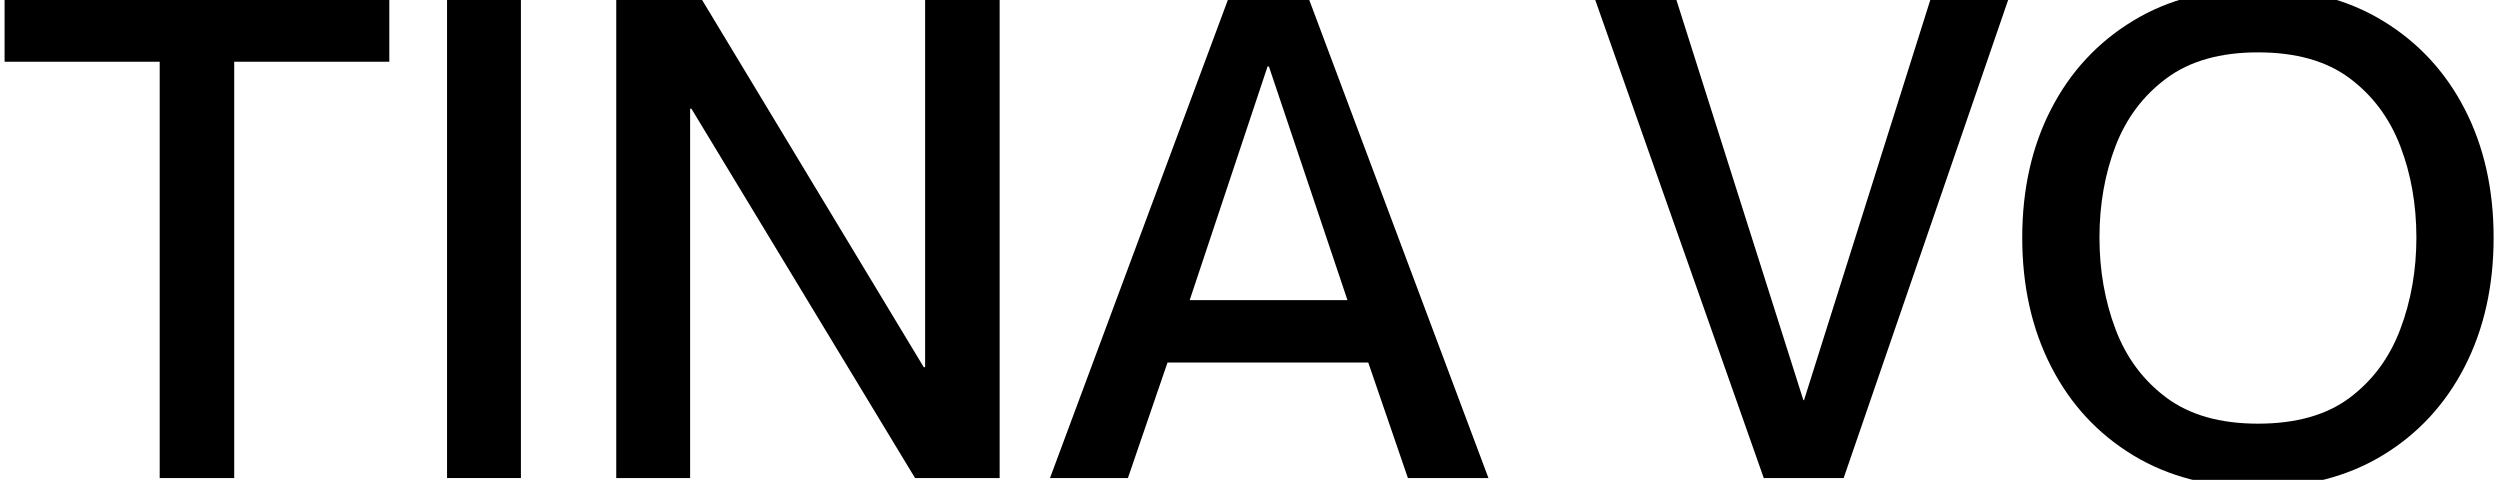
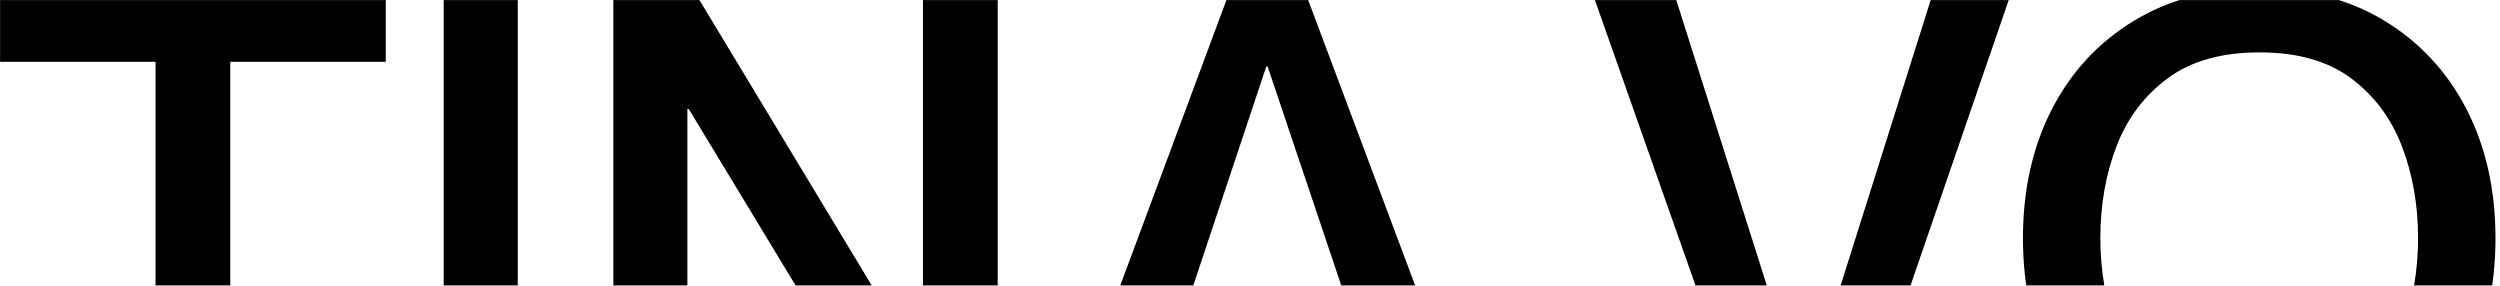
- <svg xmlns="http://www.w3.org/2000/svg" width="1365" zoomAndPan="magnify" viewBox="0 0 1023.75 197.25" height="263" preserveAspectRatio="xMidYMid meet" version="1.0">
+ <svg xmlns="http://www.w3.org/2000/svg" width="1366" zoomAndPan="magnify" viewBox="0 0 1024.5 117" height="156" preserveAspectRatio="xMidYMid meet" version="1.0">
  <defs>
    <g />
-     <clipPath id="e7318abe4e">
-       <path d="M 1.812 0 L 160 0 L 160 196 L 1.812 196 Z M 1.812 0 " clip-rule="nonzero" />
+     <clipPath id="f4601631d4">
+       <path d="M 0 0.027 L 159 0.027 L 159 116.969 L 0 116.969 Z M 0 0.027 " clip-rule="nonzero" />
    </clipPath>
-     <clipPath id="34eed4c75d">
-       <path d="M 828 0 L 1021.688 0 L 1021.688 196.504 L 828 196.504 Z M 828 0 " clip-rule="nonzero" />
+     <clipPath id="b95dbf2a68">
+       <path d="M 181 0.027 L 213 0.027 L 213 116.969 L 181 116.969 Z M 181 0.027 " clip-rule="nonzero" />
+     </clipPath>
+     <clipPath id="3929502ac7">
+       <path d="M 251 0.027 L 409 0.027 L 409 116.969 L 251 116.969 Z M 251 0.027 " clip-rule="nonzero" />
+     </clipPath>
+     <clipPath id="acdc227e46">
+       <path d="M 429 0.027 L 610 0.027 L 610 116.969 L 429 116.969 Z M 429 0.027 " clip-rule="nonzero" />
+     </clipPath>
+     <clipPath id="3a63ef3274">
+       <path d="M 653 0.027 L 824 0.027 L 824 116.969 L 653 116.969 Z M 653 0.027 " clip-rule="nonzero" />
+     </clipPath>
+     <clipPath id="eabde507db">
+       <path d="M 828 0.027 L 1023 0.027 L 1023 116.969 L 828 116.969 Z M 828 0.027 " clip-rule="nonzero" />
    </clipPath>
  </defs>
-   <g clip-path="url(#e7318abe4e)">
+   <g clip-path="url(#f4601631d4)">
    <g fill="#000000" fill-opacity="1">
-       <g transform="translate(-2.248265, 195.7557)">
+       <g transform="translate(-4.113143, 196.3577)">
        <g>
-           <path d="M 98.156 0 L 67.641 0 L 67.641 -170.469 L 4.125 -170.469 L 4.125 -196.594 L 161.672 -196.594 L 161.672 -170.469 L 98.156 -170.469 Z M 98.156 0 " />
+           <path d="M 98.484 0 L 67.859 0 L 67.859 -171.031 L 4.141 -171.031 L 4.141 -197.234 L 162.203 -197.234 L 162.203 -171.031 L 98.484 -171.031 Z M 98.484 0 " />
        </g>
      </g>
    </g>
  </g>
-   <g fill="#000000" fill-opacity="1">
-     <g transform="translate(163.549, 195.7557)">
-       <g>
-         <path d="M 49.766 0 L 19.516 0 L 19.516 -196.594 L 49.766 -196.594 Z M 49.766 0 " />
+   <g clip-path="url(#b95dbf2a68)">
+     <g fill="#000000" fill-opacity="1">
+       <g transform="translate(162.2334, 196.3577)">
+         <g>
+           <path d="M 49.938 0 L 19.594 0 L 19.594 -197.234 L 49.938 -197.234 Z M 49.938 0 " />
+         </g>
      </g>
    </g>
  </g>
-   <g fill="#000000" fill-opacity="1">
-     <g transform="translate(232.8375, 195.7557)">
-       <g>
-         <path d="M 49.766 0 L 19.516 0 L 19.516 -196.594 L 54.172 -196.594 L 145.453 -45.375 L 146 -45.375 L 146 -196.594 L 176.516 -196.594 L 176.516 0 L 141.875 0 L 50.312 -151.219 L 49.766 -151.219 Z M 49.766 0 " />
+   <g clip-path="url(#3929502ac7)">
+     <g fill="#000000" fill-opacity="1">
+       <g transform="translate(231.7513, 196.3577)">
+         <g>
+           <path d="M 49.938 0 L 19.594 0 L 19.594 -197.234 L 54.344 -197.234 L 145.922 -45.516 L 146.484 -45.516 L 146.484 -197.234 L 177.109 -197.234 L 177.109 0 L 142.344 0 L 50.484 -151.719 L 49.938 -151.719 Z M 49.938 0 " />
+         </g>
      </g>
    </g>
  </g>
-   <g fill="#000000" fill-opacity="1">
-     <g transform="translate(428.8797, 195.7557)">
-       <g>
-         <path d="M 33 0 L 1.094 0 L 74.234 -196.594 L 106.953 -196.594 L 180.641 0 L 147.656 0 L 131.422 -47.297 L 49.219 -47.297 Z M 90.188 -168.547 L 58.297 -72.859 L 122.906 -72.859 L 90.734 -168.547 Z M 90.188 -168.547 " />
+   <g clip-path="url(#acdc227e46)">
+     <g fill="#000000" fill-opacity="1">
+       <g transform="translate(428.443, 196.3577)">
+         <g>
+           <path d="M 33.109 0 L 1.109 0 L 74.484 -197.234 L 107.312 -197.234 L 181.234 0 L 148.141 0 L 131.859 -47.453 L 49.375 -47.453 Z M 90.484 -169.109 L 58.484 -73.109 L 123.312 -73.109 L 91.031 -169.109 Z M 90.484 -169.109 " />
+         </g>
      </g>
    </g>
  </g>
-   <g fill="#000000" fill-opacity="1">
-     <g transform="translate(601.8258, 195.7557)">
-       <g />
-     </g>
-   </g>
-   <g fill="#000000" fill-opacity="1">
-     <g transform="translate(651.0426, 195.7557)">
-       <g>
-         <path d="M 103.938 0 L 71.219 0 L 1.922 -196.594 L 35.188 -196.594 L 87.438 -31.891 L 87.703 -31.891 L 139.672 -196.594 L 171.578 -196.594 Z M 103.938 0 " />
+   <g clip-path="url(#3a63ef3274)">
+     <g fill="#000000" fill-opacity="1">
+       <g transform="translate(651.3418, 196.3577)">
+         <g>
+           <path d="M 104.281 0 L 71.453 0 L 1.938 -197.234 L 35.312 -197.234 L 87.719 -32 L 88 -32 L 140.141 -197.234 L 172.141 -197.234 Z M 104.281 0 " />
+         </g>
      </g>
    </g>
  </g>
-   <g clip-path="url(#34eed4c75d)">
+   <g clip-path="url(#eabde507db)">
    <g fill="#000000" fill-opacity="1">
-       <g transform="translate(818.2146, 195.7557)">
+       <g transform="translate(819.0677, 196.3577)">
        <g>
-           <path d="M 106.406 3.844 C 86.789 3.844 69.742 -0.551 55.266 -9.344 C 40.785 -18.145 29.602 -30.242 21.719 -45.641 C 13.832 -61.035 9.891 -78.633 9.891 -98.438 C 9.891 -118.227 13.832 -135.773 21.719 -151.078 C 29.602 -166.391 40.785 -178.441 55.266 -187.234 C 69.742 -196.035 86.789 -200.438 106.406 -200.438 C 126.02 -200.438 143.066 -196.035 157.547 -187.234 C 172.023 -178.441 183.207 -166.391 191.094 -151.078 C 198.977 -135.773 202.922 -118.227 202.922 -98.438 C 202.922 -78.633 198.977 -61.035 191.094 -45.641 C 183.207 -30.242 172.023 -18.145 157.547 -9.344 C 143.066 -0.551 126.02 3.844 106.406 3.844 Z M 106.406 -22.266 C 121.988 -22.266 134.5 -25.789 143.938 -32.844 C 153.375 -39.906 160.289 -49.254 164.688 -60.891 C 169.094 -72.535 171.297 -85.051 171.297 -98.438 C 171.297 -112 169.094 -124.508 164.688 -135.969 C 160.289 -147.426 153.375 -156.68 143.938 -163.734 C 134.5 -170.785 121.988 -174.312 106.406 -174.312 C 91.008 -174.312 78.547 -170.785 69.016 -163.734 C 59.484 -156.68 52.516 -147.426 48.109 -135.969 C 43.711 -124.508 41.516 -112 41.516 -98.438 C 41.516 -85.051 43.711 -72.535 48.109 -60.891 C 52.516 -49.254 59.484 -39.906 69.016 -32.844 C 78.547 -25.789 91.008 -22.266 106.406 -22.266 Z M 106.406 -22.266 " />
+           <path d="M 106.75 3.859 C 87.07 3.859 69.969 -0.551 55.438 -9.375 C 40.914 -18.207 29.703 -30.348 21.797 -45.797 C 13.891 -61.242 9.938 -78.895 9.938 -98.75 C 9.938 -118.613 13.891 -136.223 21.797 -151.578 C 29.703 -166.941 40.914 -179.035 55.438 -187.859 C 69.969 -196.68 87.07 -201.094 106.75 -201.094 C 126.438 -201.094 143.539 -196.68 158.062 -187.859 C 172.594 -179.035 183.812 -166.941 191.719 -151.578 C 199.625 -136.223 203.578 -118.613 203.578 -98.75 C 203.578 -78.895 199.625 -61.242 191.719 -45.797 C 183.812 -30.348 172.594 -18.207 158.062 -9.375 C 143.539 -0.551 126.438 3.859 106.75 3.859 Z M 106.75 -22.344 C 122.383 -22.344 134.938 -25.879 144.406 -32.953 C 153.883 -40.035 160.828 -49.414 165.234 -61.094 C 169.648 -72.781 171.859 -85.332 171.859 -98.75 C 171.859 -112.363 169.648 -124.914 165.234 -136.406 C 160.828 -147.906 153.883 -157.191 144.406 -164.266 C 134.938 -171.348 122.383 -174.891 106.75 -174.891 C 91.301 -174.891 78.797 -171.348 69.234 -164.266 C 59.672 -157.191 52.68 -147.906 48.266 -136.406 C 43.859 -124.914 41.656 -112.363 41.656 -98.75 C 41.656 -85.332 43.859 -72.781 48.266 -61.094 C 52.68 -49.414 59.672 -40.035 69.234 -32.953 C 78.797 -25.879 91.301 -22.344 106.75 -22.344 Z M 106.75 -22.344 " />
        </g>
      </g>
    </g>
  </g>
</svg>
